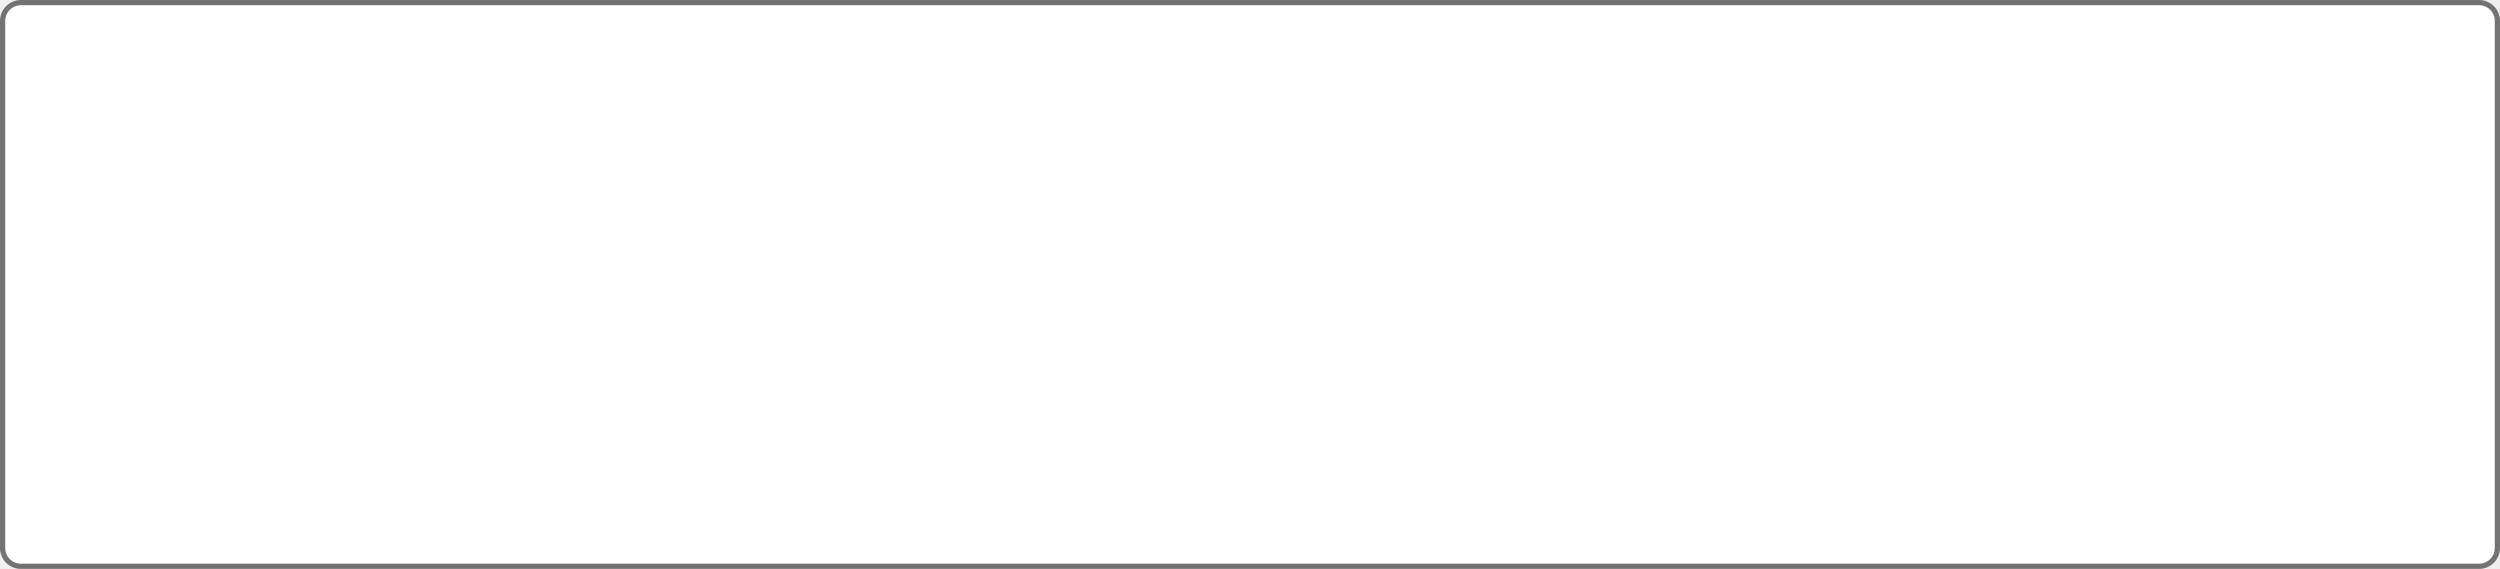
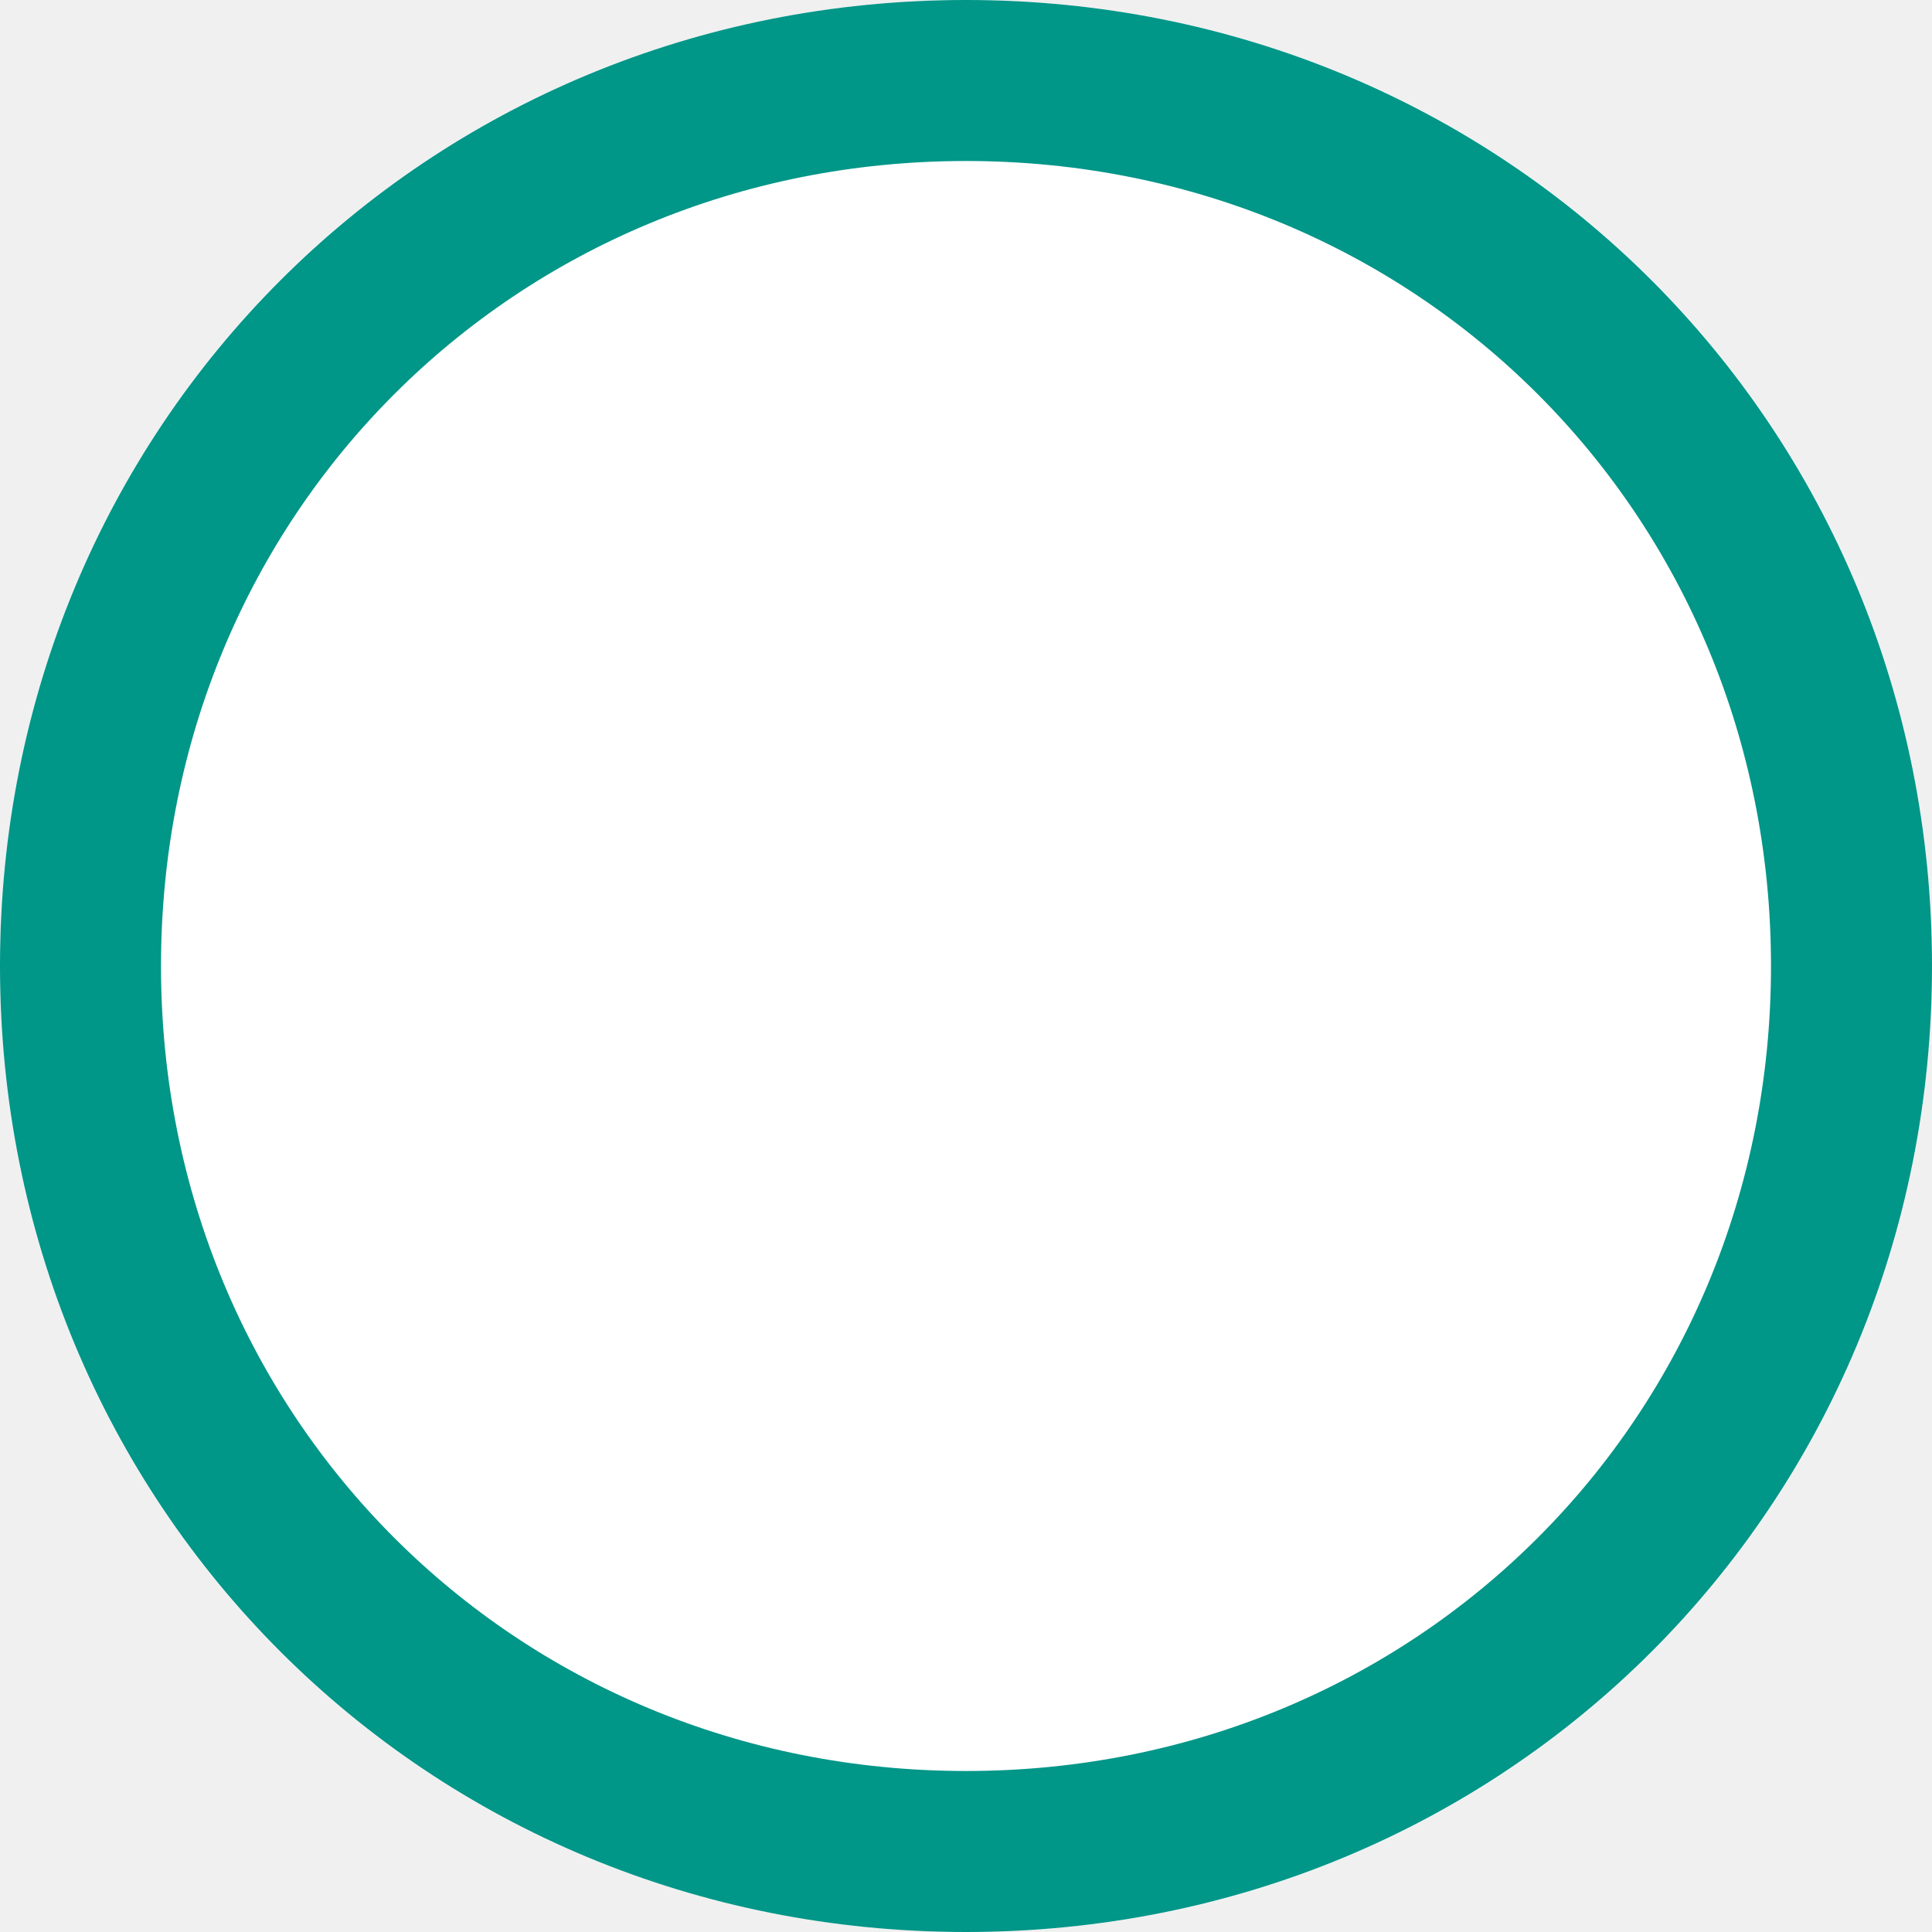
- <svg xmlns="http://www.w3.org/2000/svg" version="1.1" width="479px" height="109px">
-   <g transform="matrix(1 0 0 1 -2202 -1789 )">
-     <path d="M 2203 1793  A 3 3 0 0 1 2206 1790 L 2677 1790  A 3 3 0 0 1 2680 1793 L 2680 1894  A 3 3 0 0 1 2677 1897 L 2206 1897  A 3 3 0 0 1 2203 1894 L 2203 1793  Z " fill-rule="nonzero" fill="#ffffff" stroke="none" />
-     <path d="M 2202.5 1793  A 3.5 3.5 0 0 1 2206 1789.5 L 2677 1789.5  A 3.5 3.5 0 0 1 2680.5 1793 L 2680.5 1894  A 3.5 3.5 0 0 1 2677 1897.5 L 2206 1897.5  A 3.5 3.5 0 0 1 2202.5 1894 L 2202.5 1793  Z " stroke-width="1" stroke="#333333" fill="none" stroke-opacity="0.659" />
-   </g>
+ <svg xmlns="http://www.w3.org/2000/svg" version="1.1" width="12px" height="12px" viewBox="2394 1260.5  12 12">
+   <path d="M 2400 1260.5  C 2403.36 1260.5  2406 1263.14  2406 1266.5  C 2406 1269.86  2403.36 1272.5  2400 1272.5  C 2396.64 1272.5  2394 1269.86  2394 1266.5  C 2394 1263.14  2396.64 1260.5  2400 1260.5  Z " fill-rule="nonzero" fill="#ffffff" stroke="none" />
+   <path d="M 2400 1261  C 2403.08 1261  2405.5 1263.42  2405.5 1266.5  C 2405.5 1269.58  2403.08 1272  2400 1272  C 2396.92 1272  2394.5 1269.58  2394.5 1266.5  C 2394.5 1263.42  2396.92 1261  2400 1261  Z " stroke-width="1" stroke="#009688" fill="none" />
</svg>
